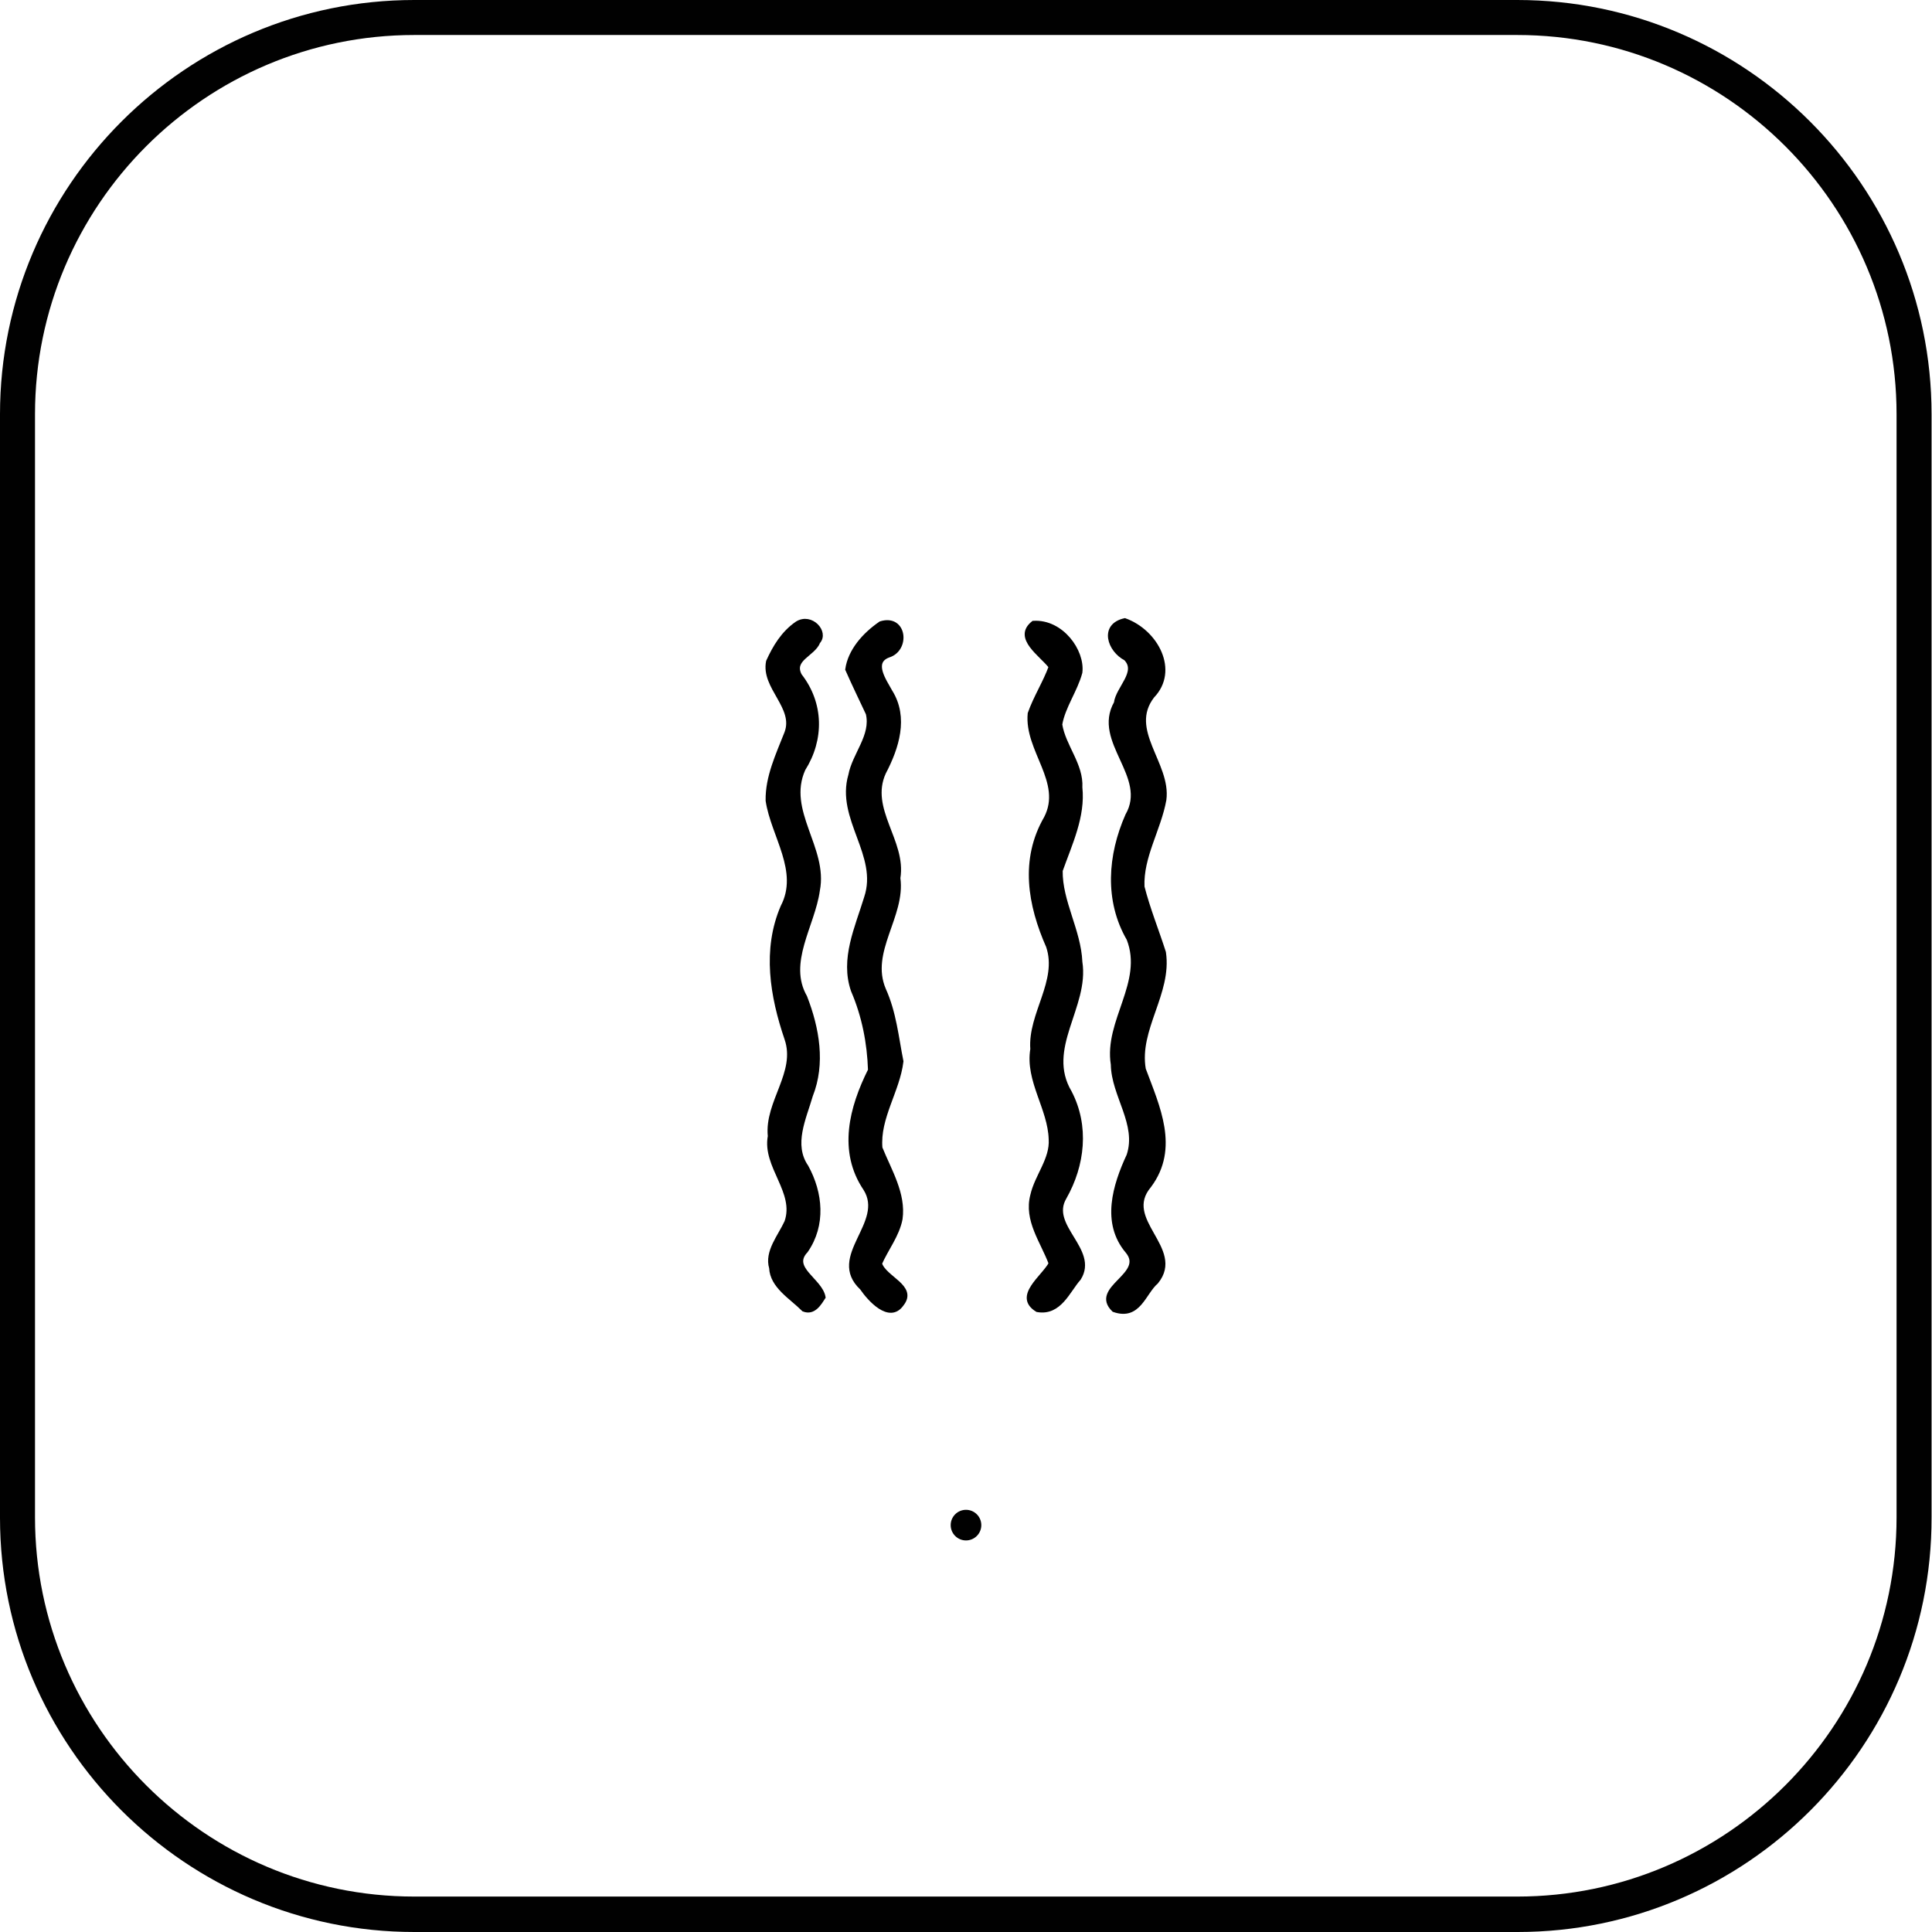
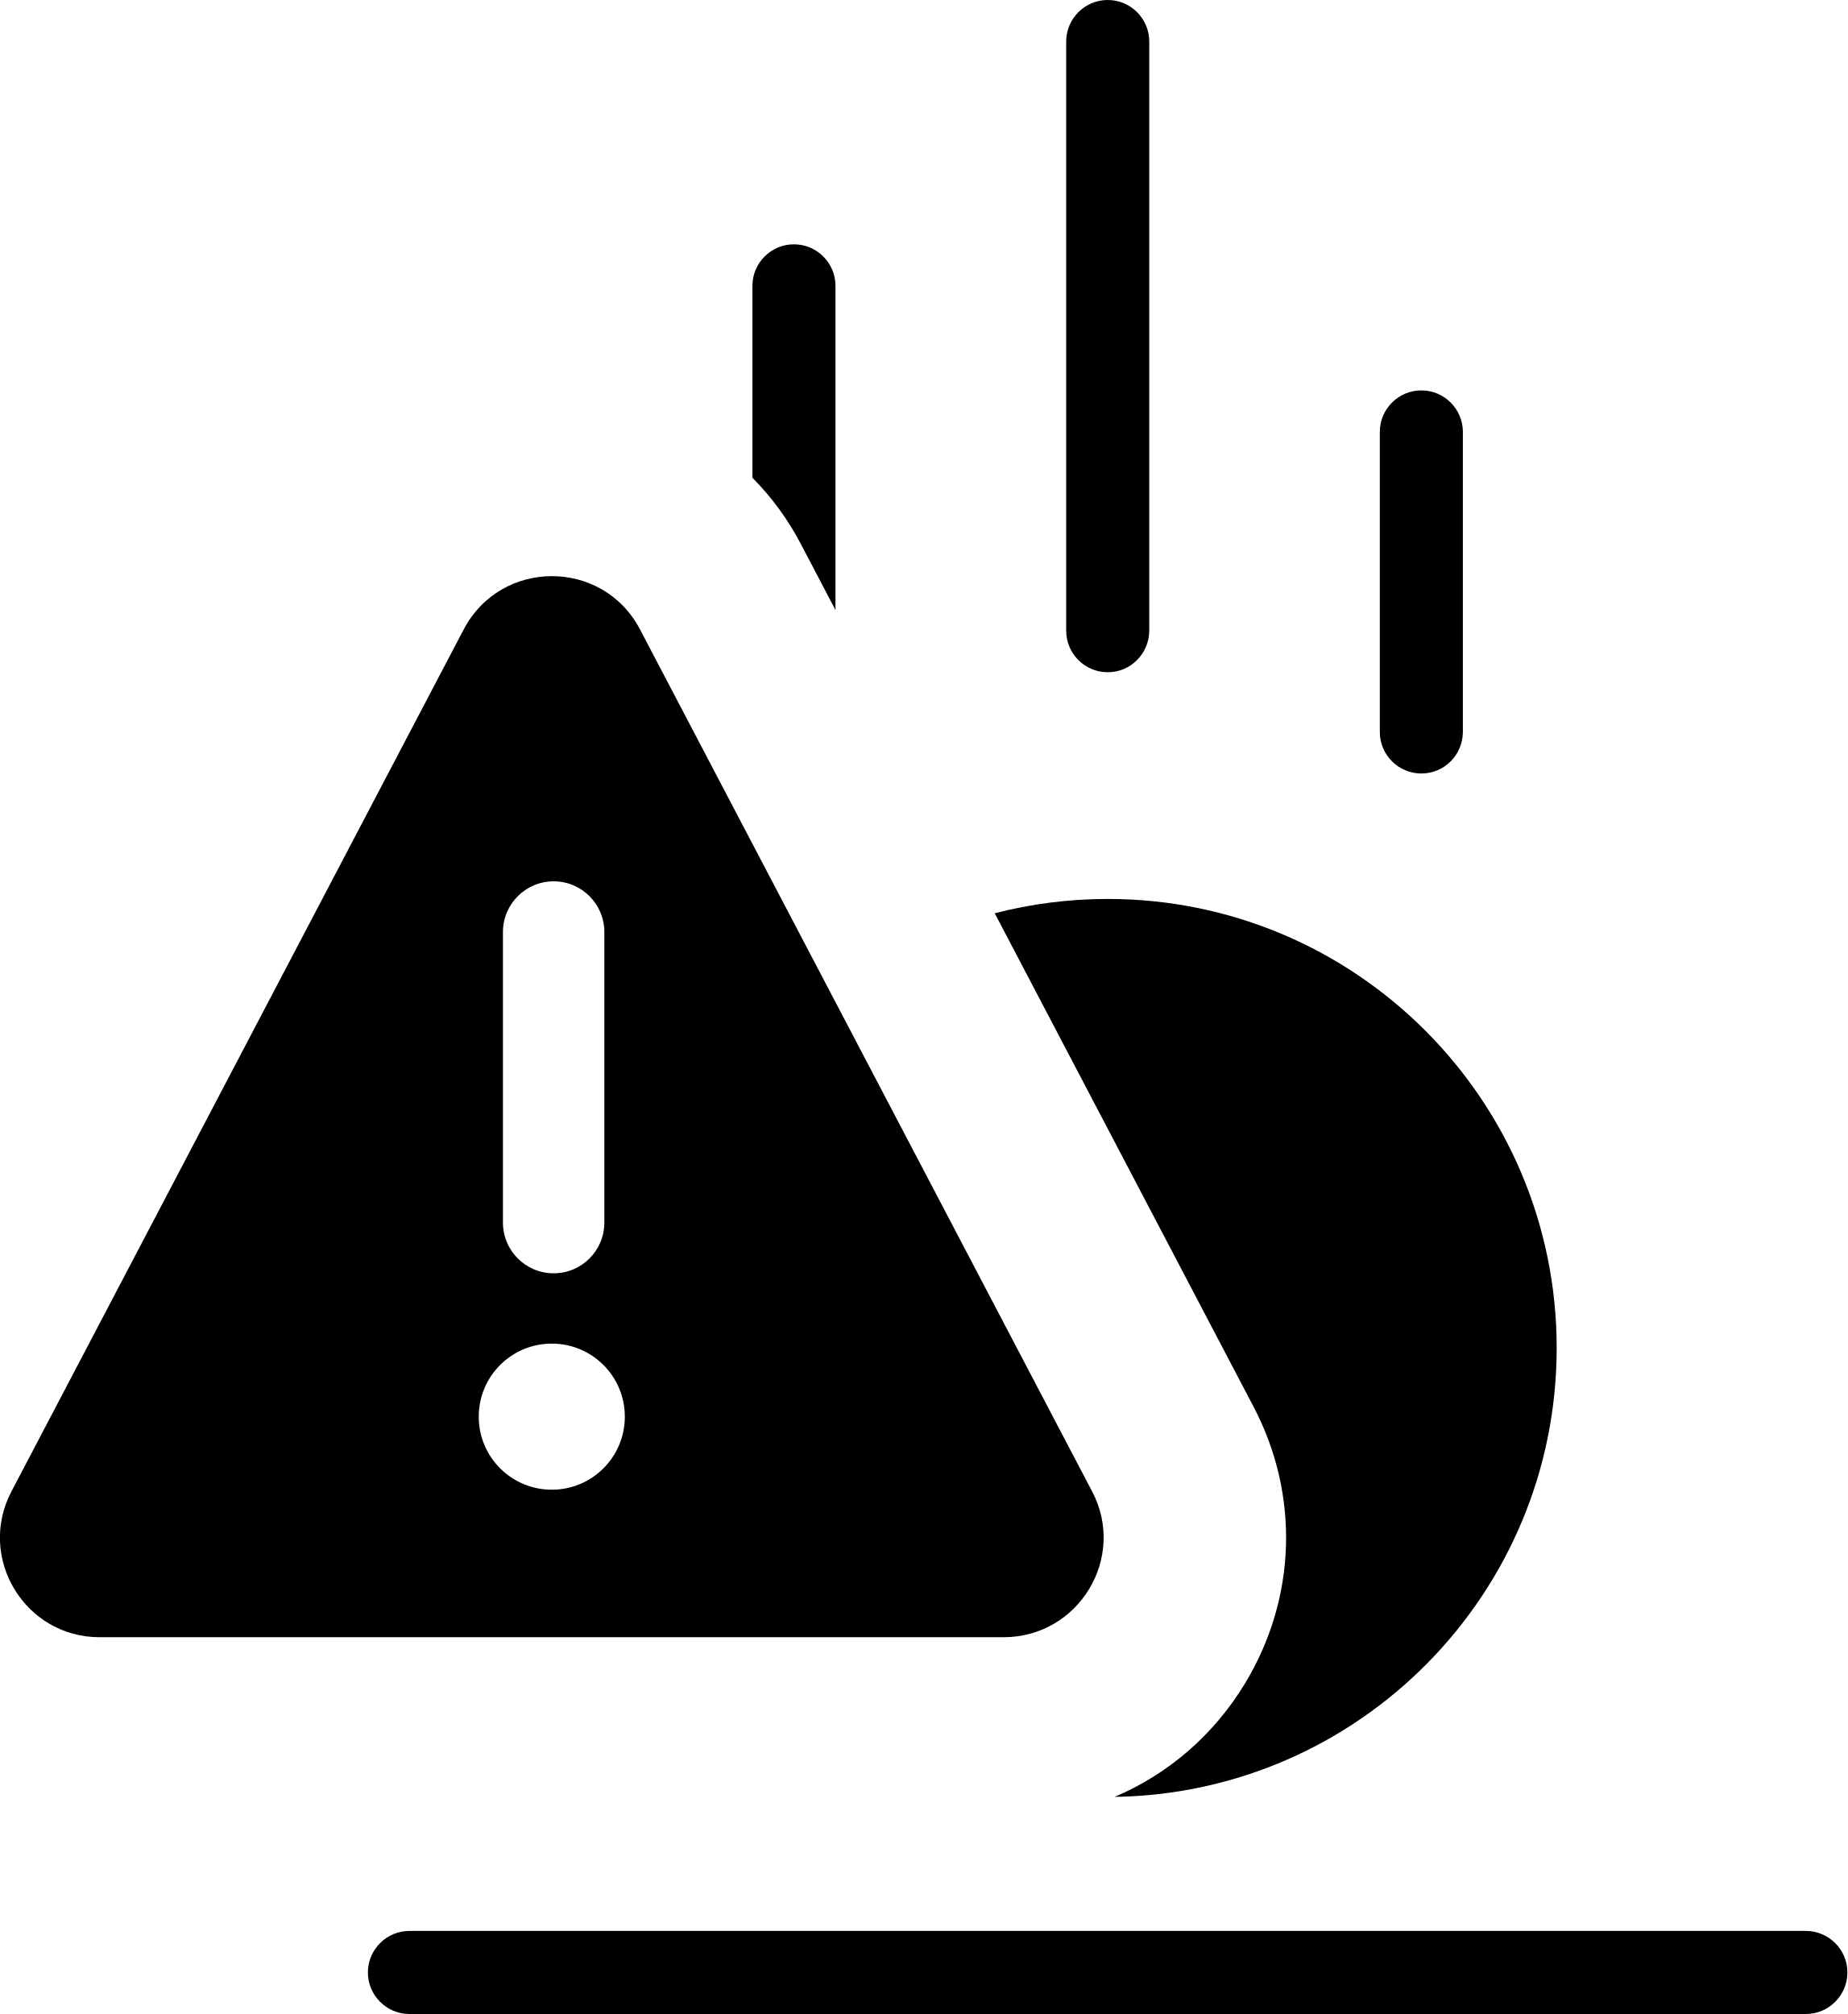
- <svg xmlns="http://www.w3.org/2000/svg" version="1.1" id="Layer_1" x="0px" y="0px" viewBox="0 0 441.6 441.6" style="enable-background:new 0 0 441.6 441.6;" xml:space="preserve">
-   <style type="text/css">
- 	.st0{fill:#010101;}
- 	.st1{stroke:#000000;stroke-miterlimit:10;}
- 	.st2{fill:none;}
- </style>
+ <svg xmlns="http://www.w3.org/2000/svg" version="1.1" id="Layer_1" x="0px" y="0px" viewBox="0 0 1290 1406.3" style="enable-background:new 0 0 1290 1406.3;" xml:space="preserve">
  <g>
-     <path class="st0" d="M346.9,441.6H94.7C42.5,441.6,0,399.1,0,346.9V94.7C0,42.5,42.5,0,94.7,0h252.1c52.2,0,94.7,42.5,94.7,94.7   v252.1C441.6,399.1,399.1,441.6,346.9,441.6z M94.7,8C46.9,8,8,46.9,8,94.7v252.1c0,47.8,38.9,86.7,86.7,86.7h252.1   c47.8,0,86.7-38.9,86.7-86.7V94.7c0-47.8-38.9-86.7-86.7-86.7H94.7z" />
+     <path d="M1261,1406.3H285.9c-16,0-29-13-29-29s13-29,29-29H1261c16,0,29,13,29,29S1277,1406.3,1261,1406.3z" />
  </g>
  <g>
-     <circle class="st0" cx="220.8" cy="348.6" r="3.5" />
+     <path d="M992.5,540.1c-16,0-29-13-29-29V301.6c0-16,13-29,29-29c16,0,29,13,29,29v209.5C1021.4,527.2,1008.5,540.1,992.5,540.1z" />
  </g>
  <g>
-     <path class="st1" d="M257.1,141.8c7.2,2.6,11.9,11.5,6.3,17.3c-6,7.8,3.8,15.5,2.7,23.7c-1.2,6.7-5.3,13-5,19.9   c1.3,5.1,3.3,10,4.9,15c1.4,9.3-6.2,17.5-4.6,26.7c3.2,8.6,7.7,18,1.3,26.6c-6.7,7.9,7.8,14.4,1.6,22c-2.9,2.5-4,8.4-9.7,6.4   c-5.2-5,7.6-8,3.1-13.4c-5.5-6.5-2.9-15,0.3-21.9c2.4-7.2-3.5-13.7-3.6-20.8c-1.6-9.9,7.5-18.7,3.6-28.7   c-5.1-8.8-4.3-19.1-0.3-28.2c5.2-9-7.6-16.9-2.6-25.7c0.4-3.4,5.3-7.1,2.2-10.2C253.6,148.6,251.7,143,257.1,141.8z" />
-     <path class="st1" d="M182.2,142.5c3.2-2,6.8,2,4.8,4.2c-1.1,2.9-6.2,3.9-4.2,7.7c5,6.4,5.1,14.6,0.8,21.4   c-4.3,9.6,5.2,18.1,3.3,27.7c-1.1,8-7.4,16.5-2.9,24.4c2.8,7.2,4.2,15.2,1.3,22.5c-1.5,5.2-4.5,11.2-1,16.3c3.3,6,4,13.3-0.1,19.2   c-3.8,4,3.3,6.7,4,10.6c-0.9,1.4-2.2,3.7-4.5,2.8c-2.9-2.9-7.2-5.3-7.4-9.5c-1.1-3.7,2-7.2,3.5-10.5c2.4-6.9-5.1-12.7-3.8-19.6   c-0.8-7.8,6.5-14.5,3.8-22.3c-3.3-9.7-5.1-20.3-0.9-30.1c4.3-8.2-2.2-16.3-3.4-24.3c-0.1-5.4,2.3-10.4,4.3-15.5   c2.2-5.9-5.4-10.4-4.2-16.3C177.1,147.9,179,144.7,182.2,142.5z" />
-     <path class="st1" d="M201.3,142.5c5.5-1.7,6.3,5.9,1.8,7.3c-4.1,1.5-0.9,5.9,0.4,8.3c3.7,5.9,1.5,12.8-1.5,18.5   c-3.8,8.4,4.7,15.7,3.3,24.1c1.2,8.7-7,16.8-3.3,25.5c2.4,5.3,2.9,10.9,4,16.4c-0.8,6.7-5.4,12.9-4.8,19.8   c2.1,5.2,5.4,10.5,4.6,16.2c-0.7,3.7-3.2,6.8-4.7,10.2c1,3.4,8.2,5.3,5,9.3c-2.8,4-7.4-1.2-9.1-3.7c-7.7-7.2,5.8-14.8,0.8-22.7   c-5.8-8.6-3.2-18.5,1.1-27.1c-0.2-6.2-1.4-12.4-3.9-18.2c-2.5-7.2,0.9-14.3,3-21.2c3.3-9.8-6.5-18.1-3.6-28c0.9-4.8,5.2-9,4-14.1   c-1.6-3.4-3.2-6.7-4.7-10.1C194.3,148.8,197.5,145.1,201.3,142.5z" />
-     <path class="st1" d="M236.2,142.4c6.4-0.4,11.3,6.4,10.7,11.3c-1.1,4.1-3.9,7.8-4.6,11.9c0.8,5,4.9,9.2,4.6,14.4   c0.7,6.6-2.3,12.8-4.5,19c-0.1,7.1,4.2,13.7,4.5,20.9c1.6,10.2-8.4,19.7-2.4,29.8c4,7.7,3,16.6-1.2,24c-3.9,6.6,7.4,12,3.3,18.5   c-2.5,2.8-4.4,8.1-9.5,7.2c-5.1-3.1,1.4-7.4,3.1-10.6c-1.9-5.1-5.7-9.9-4.2-15.6c1-4.4,4.5-8.2,4.2-12.8   c-0.2-7.1-5.4-13.4-4.2-20.6c-0.6-8,6.3-15.5,3.6-23.5c-4.2-9.5-6-19.8-0.5-29.3c4.3-8.3-4.5-15.5-3.7-23.9   c1.3-3.7,3.5-7.1,4.8-10.7C238.1,149.6,231.9,145.8,236.2,142.4z" />
+     <path d="M773.5,469.4c-16,0-29-13-29-29V29c0-16,13-29,29-29c16,0,29,13,29,29v411.4C802.4,456.4,789.5,469.4,773.5,469.4z" />
  </g>
-   <line class="st2" x1="-5.7" y1="220.8" x2="441.6" y2="220.8" />
+   <path d="M559.5,380.4l23.9,45.6V199.6c0-16-13-29-29-29c-16,0-29,13-29,29v134C538.9,347.2,550.4,362.9,559.5,380.4z" />
+   <g>
+     <path d="M762.6,1041.4L446.9,439.5c-26-49.6-97-49.6-123.1,0L8,1041.4c-24.3,46.3,9.3,101.8,61.5,101.8h315.7h0h315.7   C753.3,1143.1,786.9,1087.6,762.6,1041.4z M351.2,650.8c0-19.5,15.8-35.4,35.4-35.4l0,0c19.5,0,35.4,15.8,35.4,35.4v202.9   c0,19.5-15.8,35.4-35.4,35.4l0,0c-19.5,0-35.4-15.8-35.4-35.4V650.8z M385.3,1040.2c-28.2,0-51-22.8-51-51s22.8-51,51-51   c28.2,0,51,22.8,51,51S413.5,1040.2,385.3,1040.2z" />
+   </g>
+   <path d="M773.5,627.7c-27.3,0-53.7,3.5-78.9,10l180.7,344.5c32.3,61.5,30.1,133.7-5.9,193.2c-21.9,36.2-53.8,63.5-91.1,79.3  c170.9-2.6,308.7-141.9,308.7-313.5C1087,768.1,946.6,627.7,773.5,627.7z" />
</svg>
